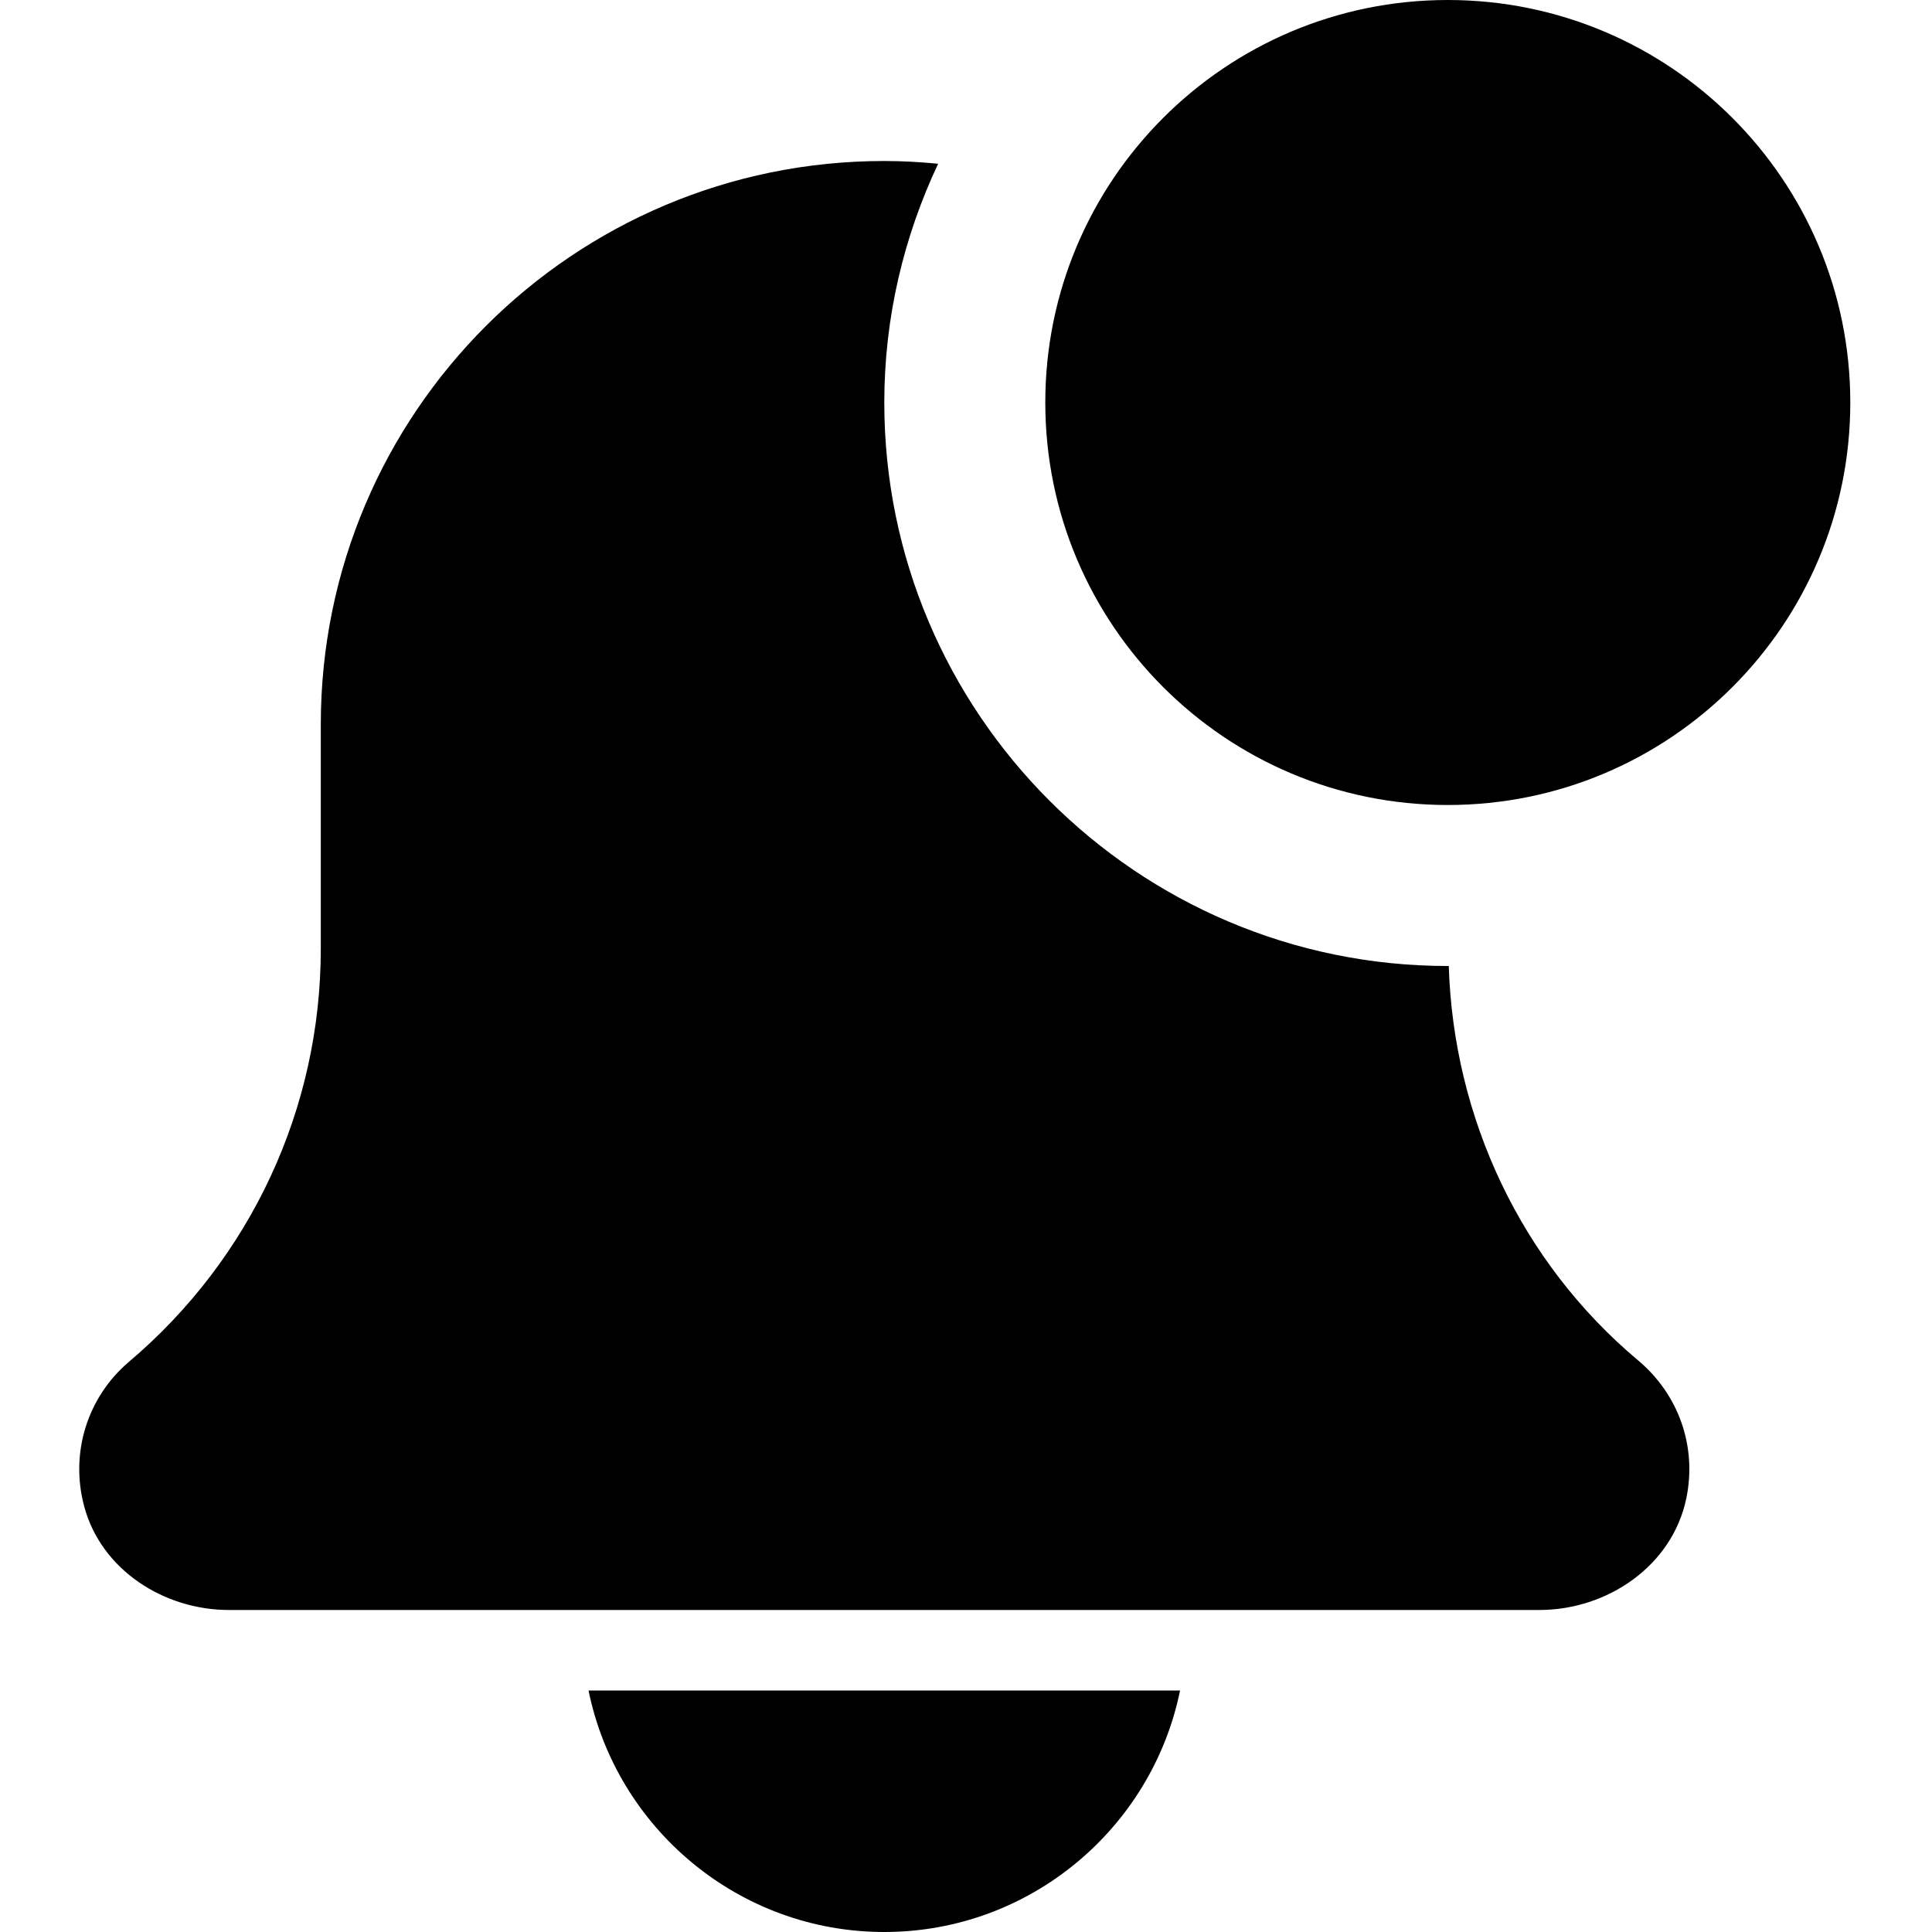
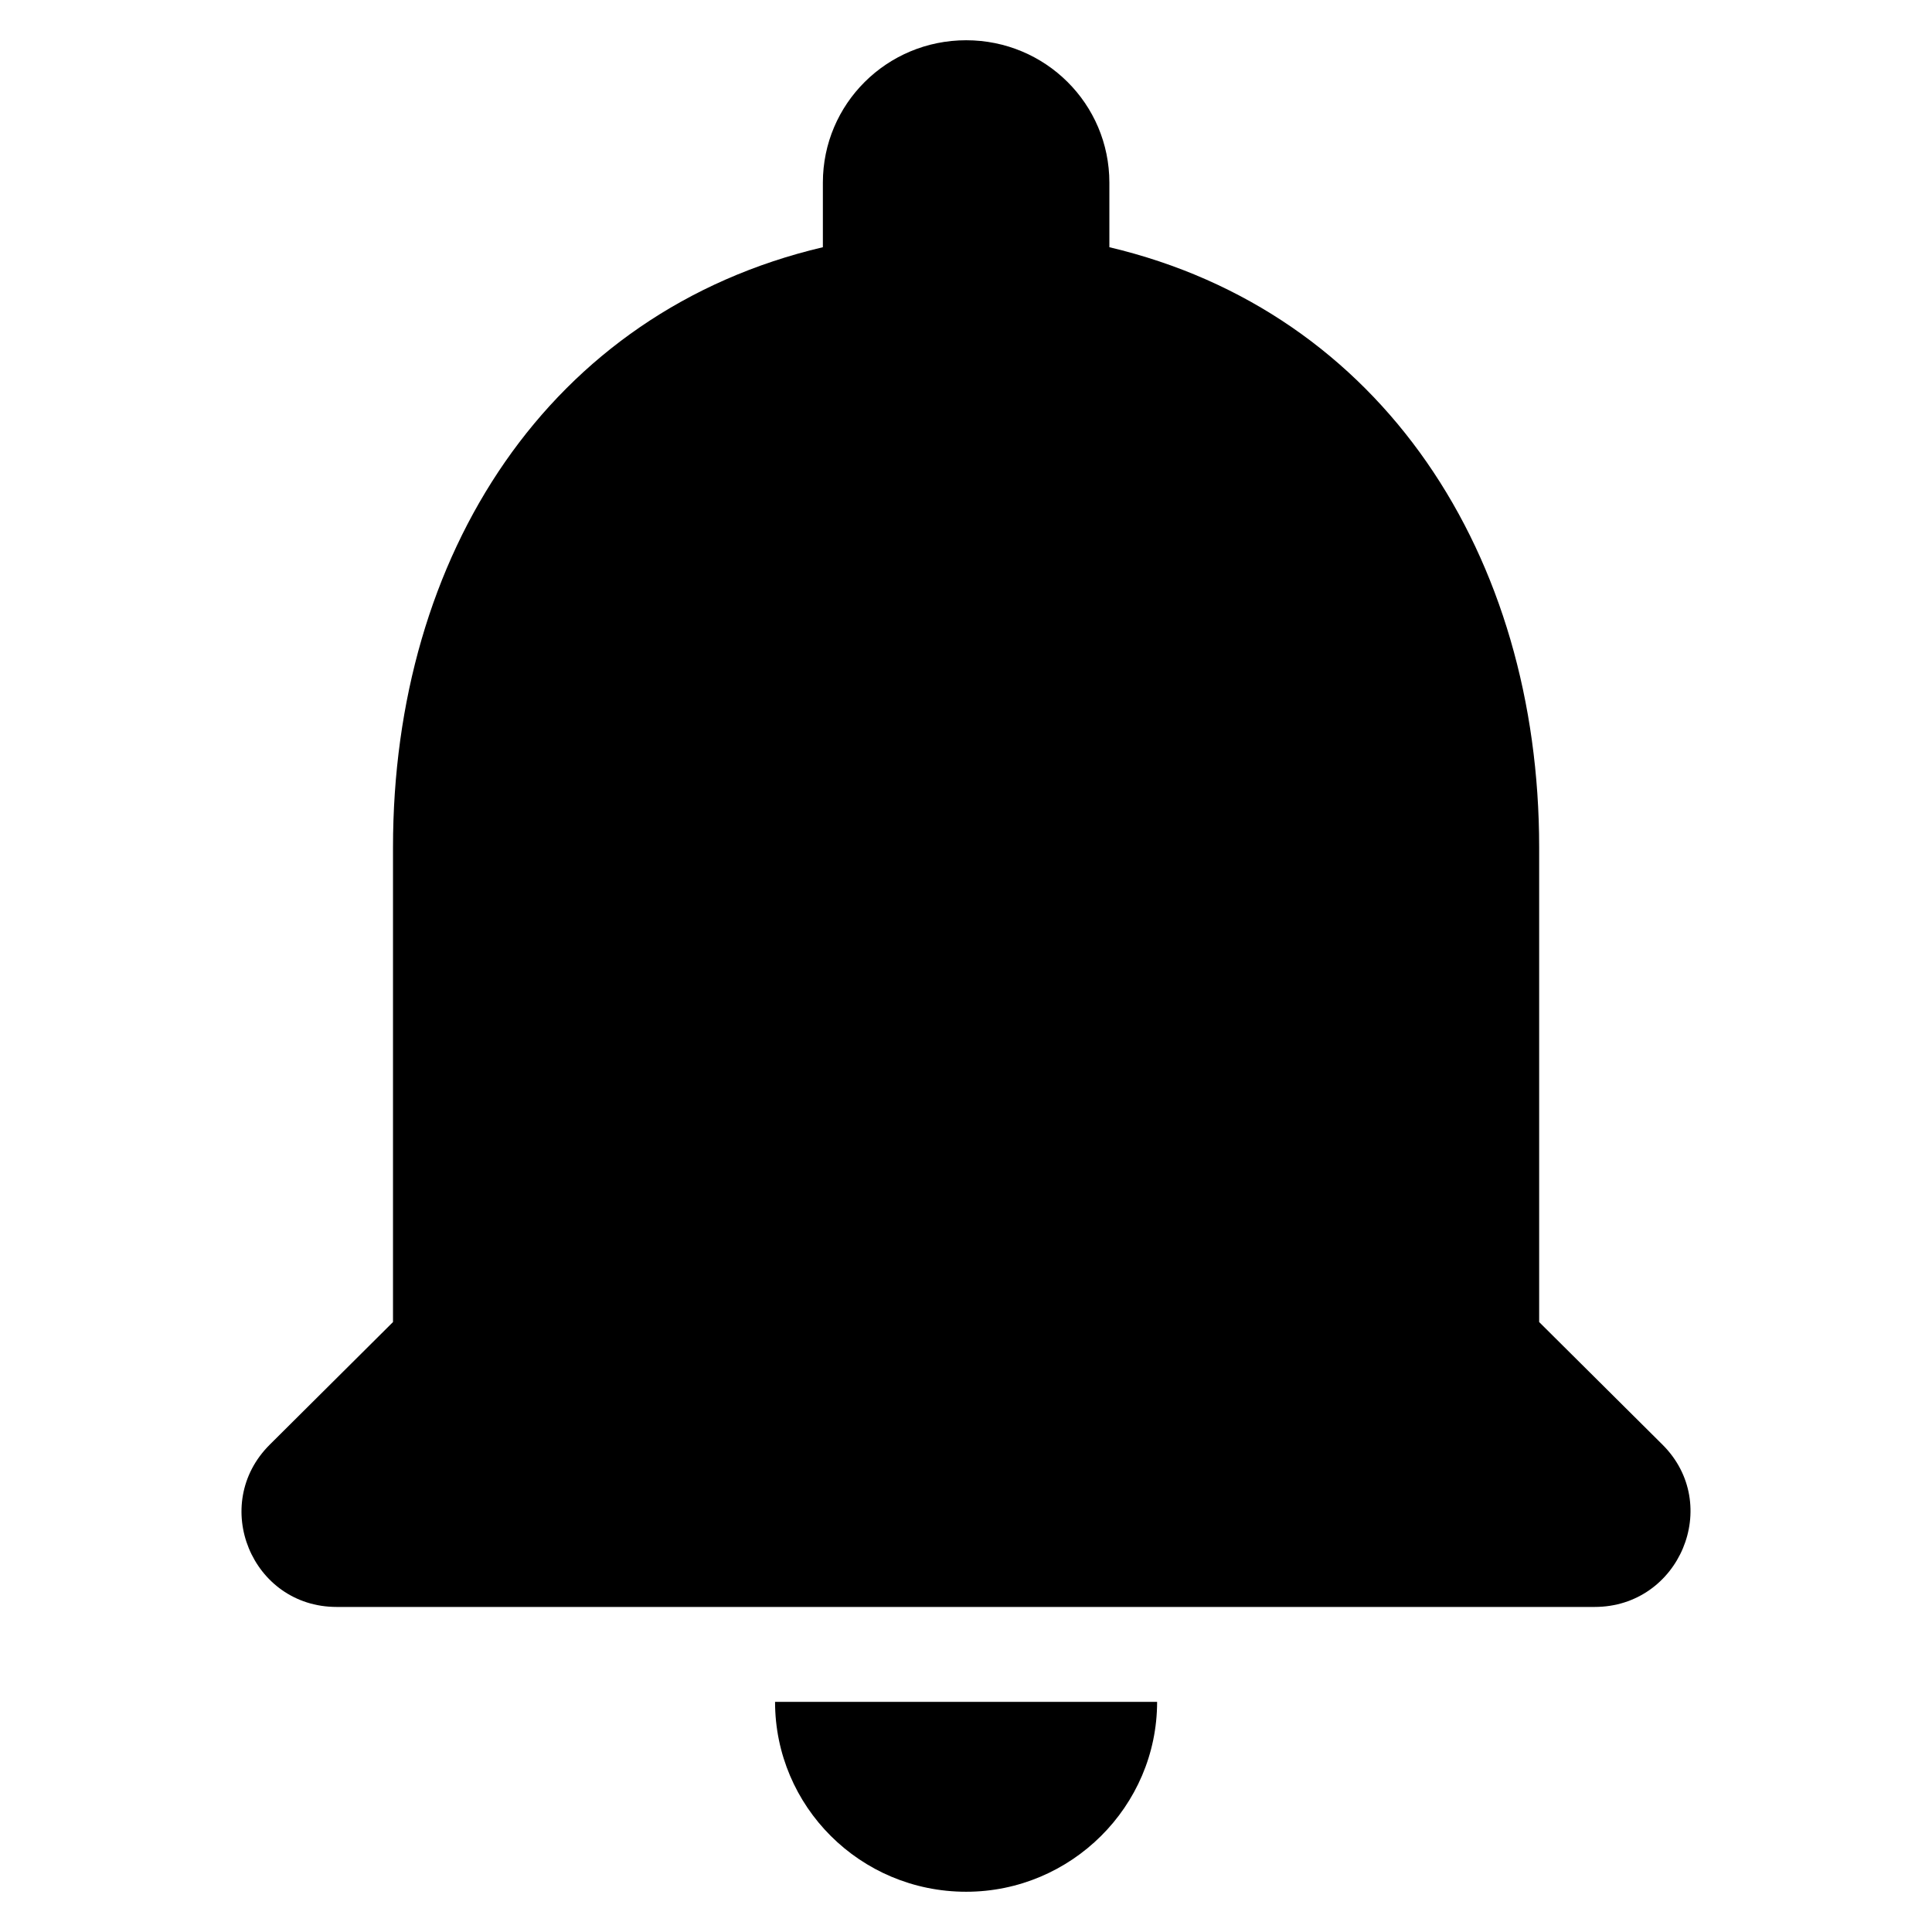
<svg xmlns="http://www.w3.org/2000/svg" width="24" height="24" viewBox="0 0 24 24" fill="none">
  <rect width="24" height="24" fill="none" />
-   <path d="M10.985 24C12.796 24 14.311 22.709 14.659 21H7.311C7.659 22.709 9.174 24 10.985 24Z" fill="black" />
-   <path d="M17.997 11.999C17.993 11.999 17.989 12 17.985 12C14.126 12 10.985 8.86 10.985 5C10.985 3.939 11.229 2.936 11.654 2.034C11.434 2.013 11.211 2 10.985 2C7.119 2 3.985 5.134 3.985 9V11.788C3.985 13.767 3.118 15.635 1.597 16.921C1.09 17.354 0.865 18.044 1.047 18.717C1.259 19.5 2.033 20 2.845 20H19.12C19.972 20 20.775 19.448 20.948 18.613C21.082 17.967 20.852 17.322 20.351 16.901C18.897 15.682 18.056 13.891 17.997 11.999Z" fill="black" />
-   <path d="M22.985 5C22.985 7.761 20.746 10 17.985 10C15.223 10 12.985 7.761 12.985 5C12.985 2.239 15.223 0 17.985 0C20.746 0 22.985 2.239 22.985 5Z" fill="black" />
+   <path d="M12.002 23.5C13.307 23.5 14.374 22.439 14.374 21.141H9.628C9.628 22.439 10.684 23.5 12.002 23.5ZM19.12 16.423V10.526C19.12 6.905 17.175 3.873 13.781 3.071V2.269C13.781 1.29 12.986 0.5 12.002 0.5C11.017 0.5 10.222 1.29 10.222 2.269V3.071C6.816 3.873 4.882 6.893 4.882 10.526V16.423L3.352 17.945C2.604 18.688 3.126 19.962 4.182 19.962H19.809C20.865 19.962 21.399 18.688 20.651 17.945L19.12 16.423Z" fill="black" />
</svg>
